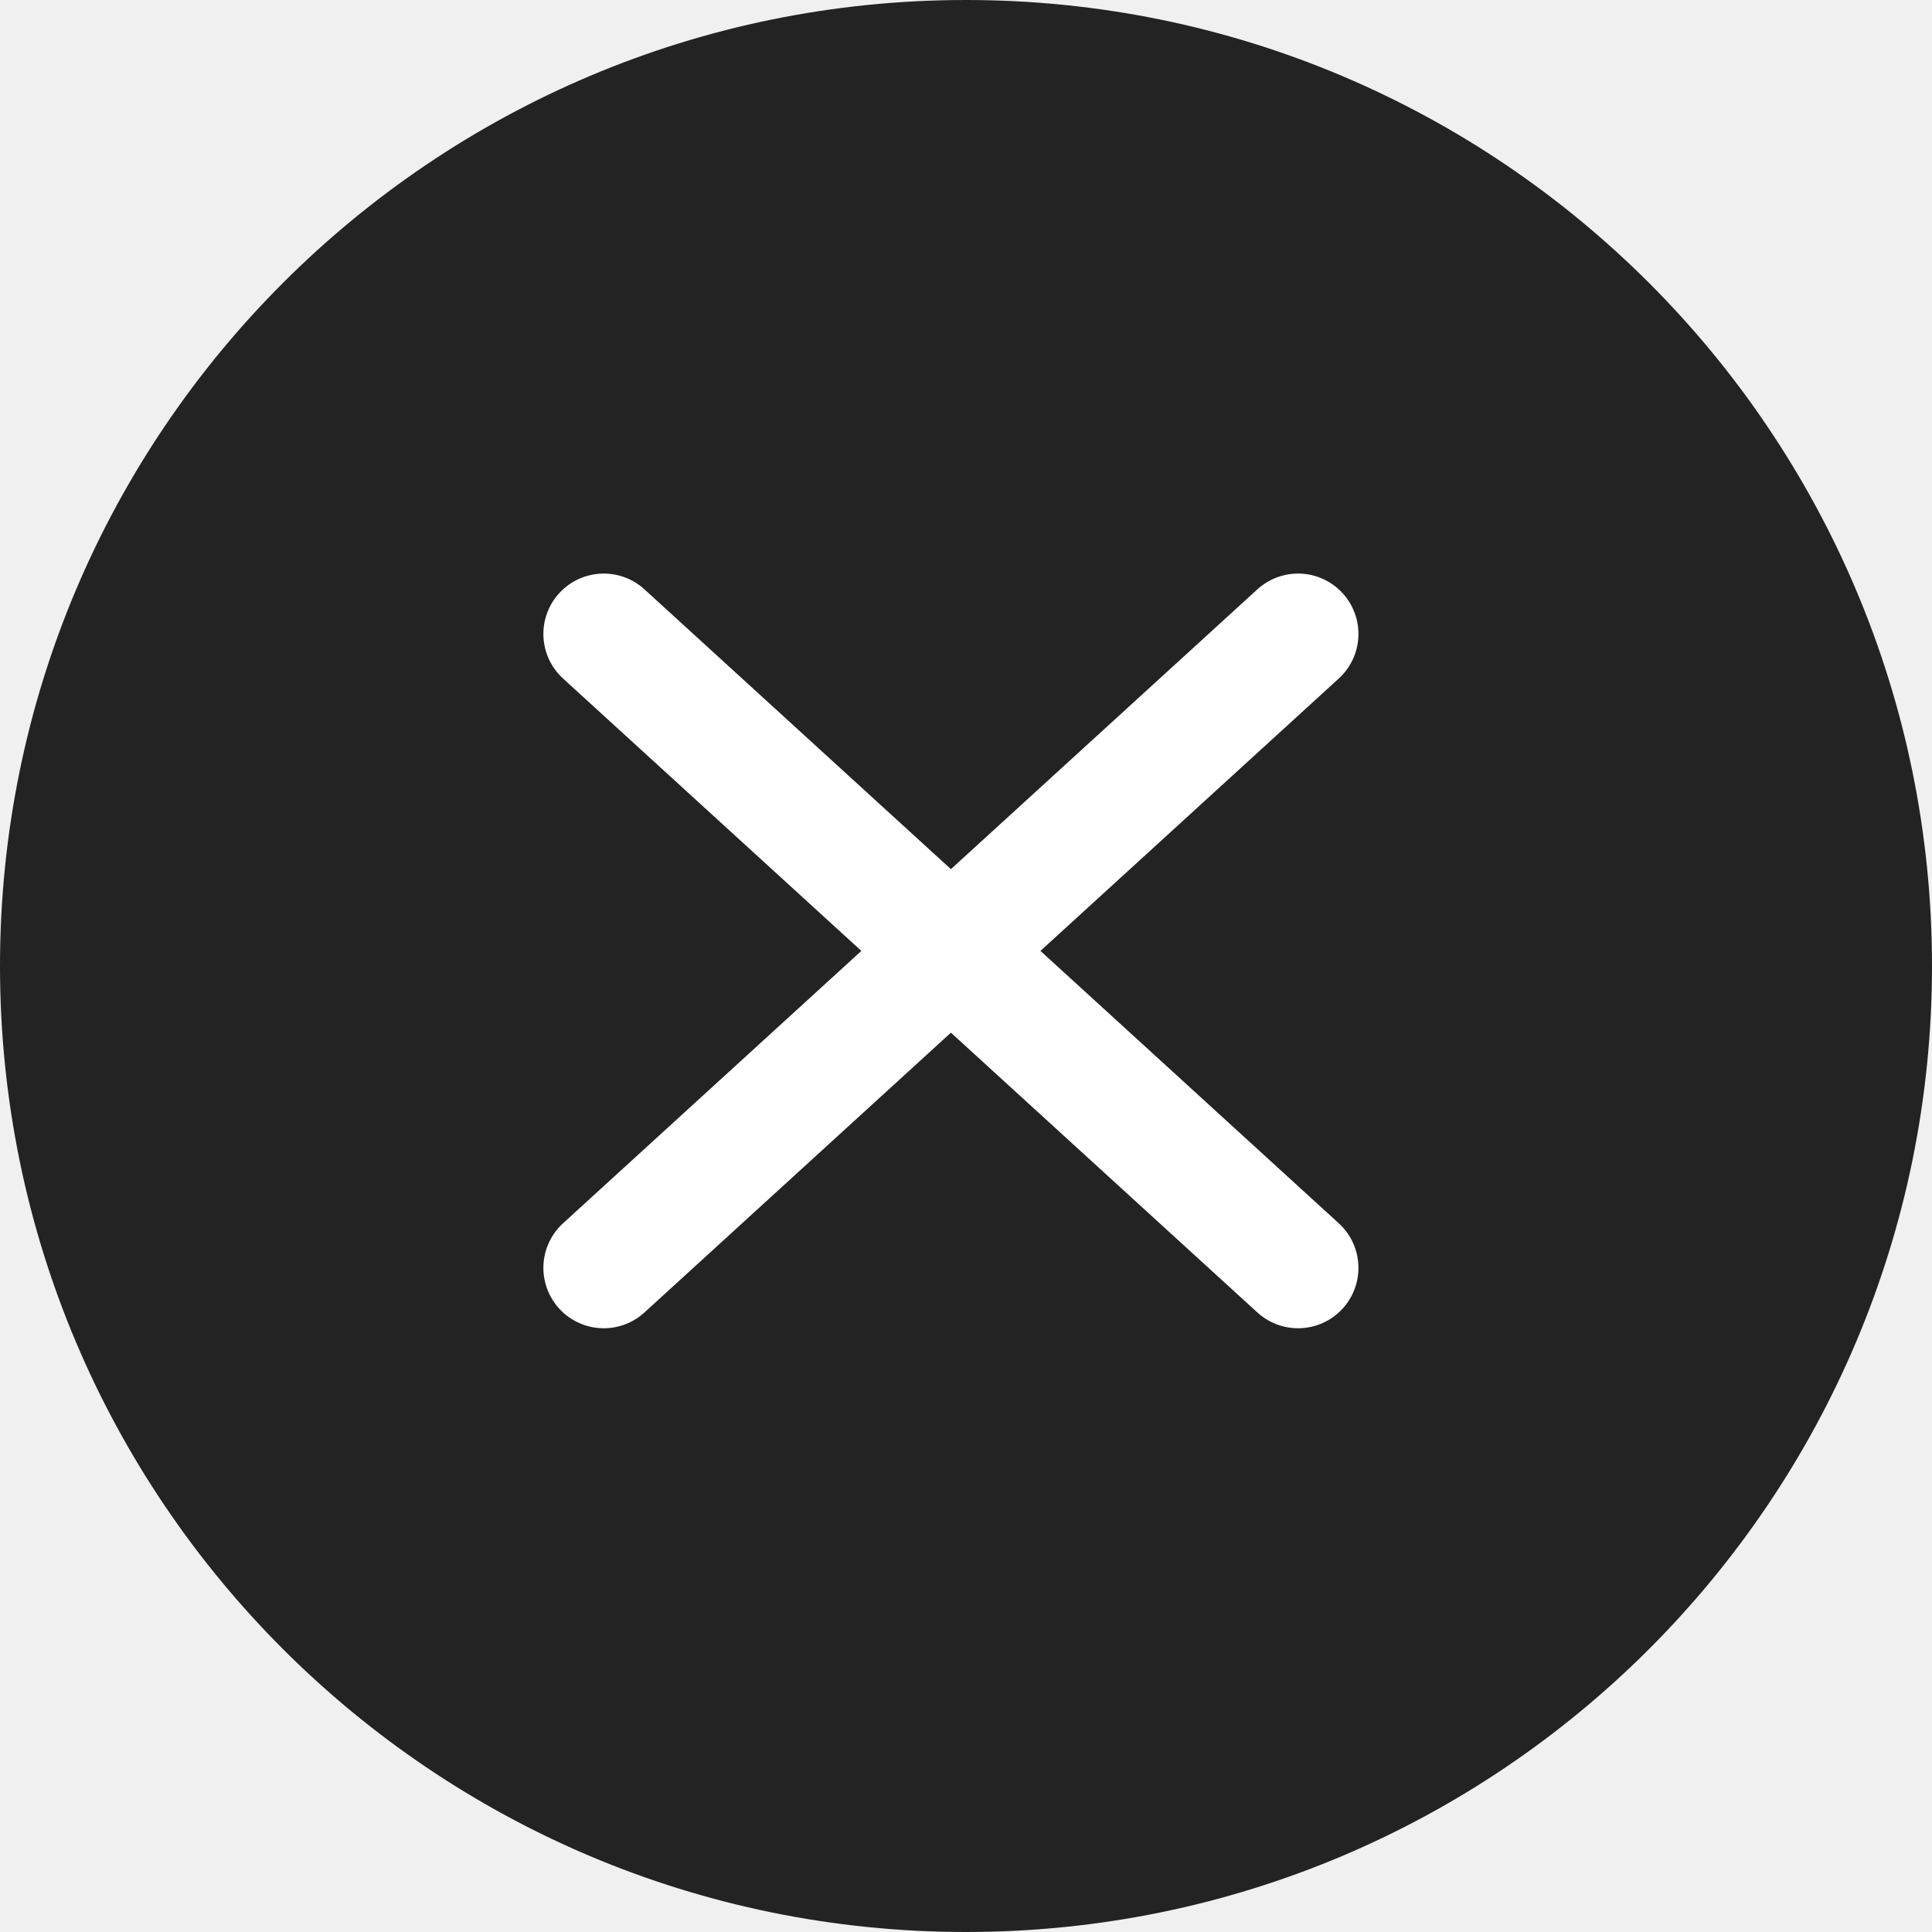
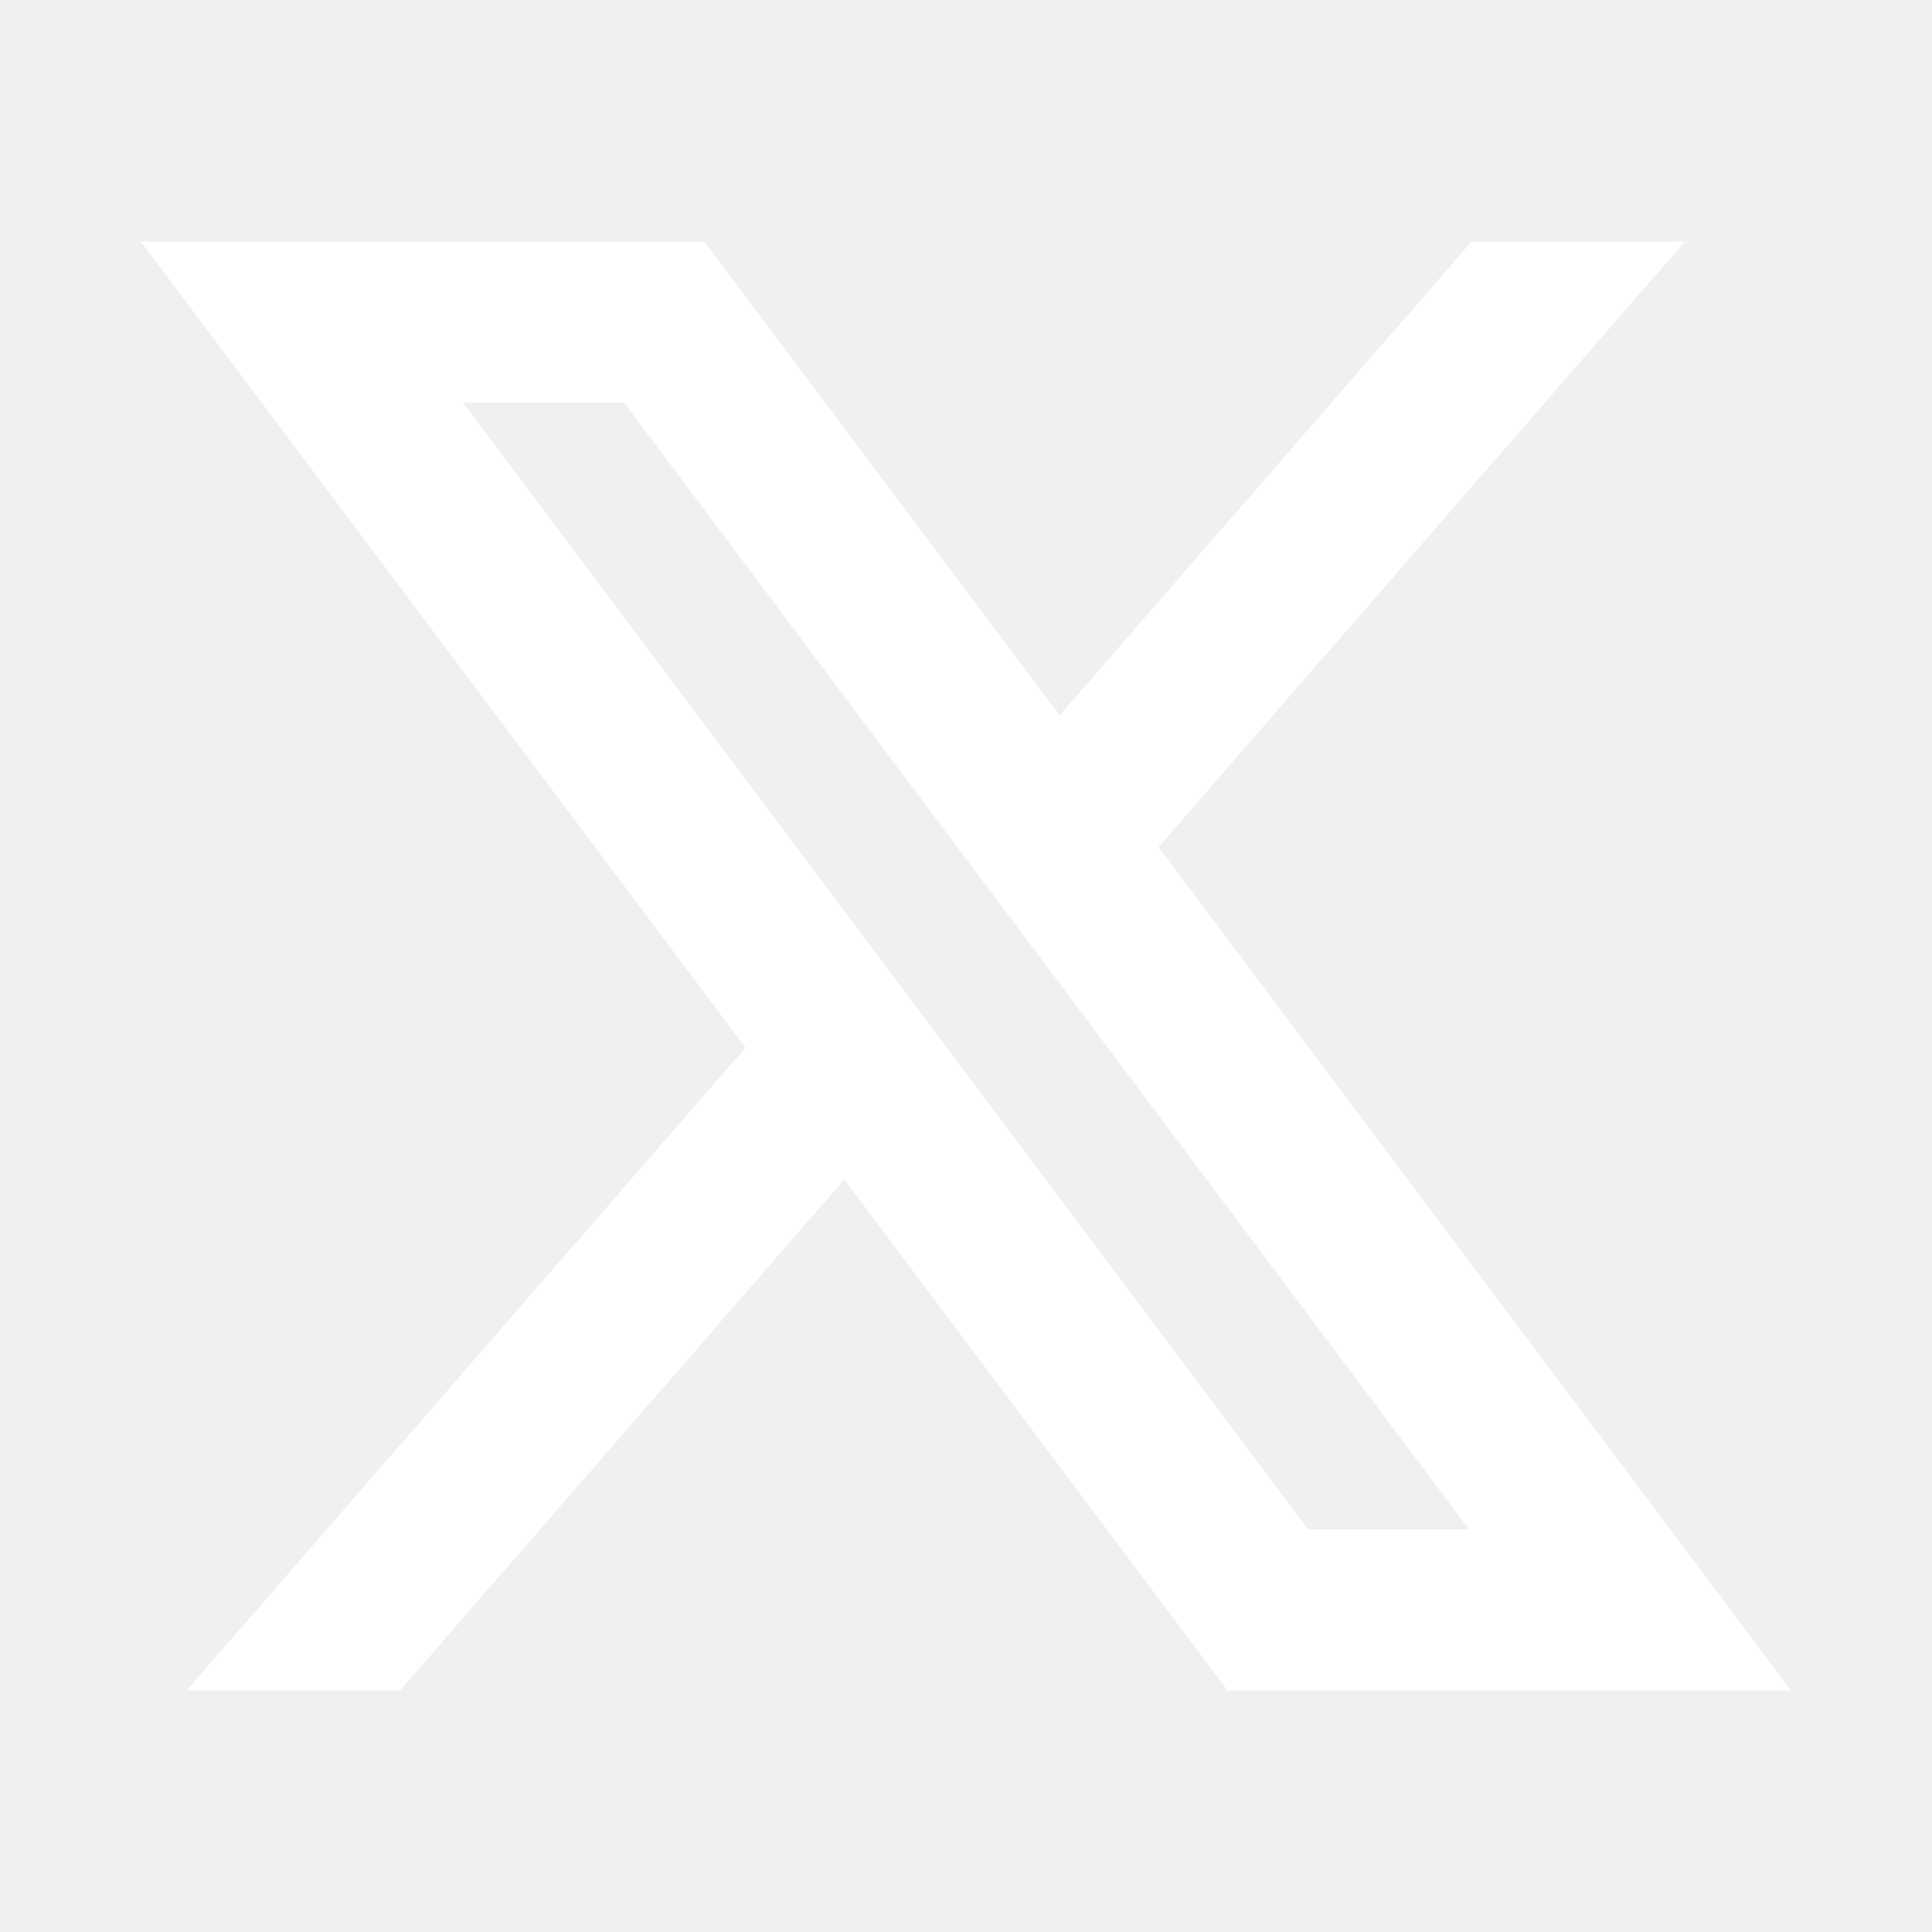
- <svg xmlns="http://www.w3.org/2000/svg" width="32" height="32" viewBox="0 0 32 32" fill="none">
-   <circle cx="16" cy="16" r="16" fill="#232323" />
-   <g>
-     <path d="M10 10.5L21.5 21" stroke="#fff" stroke-width="2" stroke-linecap="round" />
-     <path d="M21.5 10.5L10 21" stroke="#fff" stroke-width="2" stroke-linecap="round" />
-   </g>
+ <svg xmlns="http://www.w3.org/2000/svg" viewBox="0 0 24 24" fill="rgba(255,255,255,1)">
+   <path d="M10.488 14.651L15.25 21H22.25L14.392 10.522L20.931 3H18.281L13.164 8.886L8.75 3H1.75L9.261 13.014L2.319 21H4.969L10.488 14.651ZM16.25 19L5.75 5H7.75L18.25 19H16.25Z" />
</svg>
